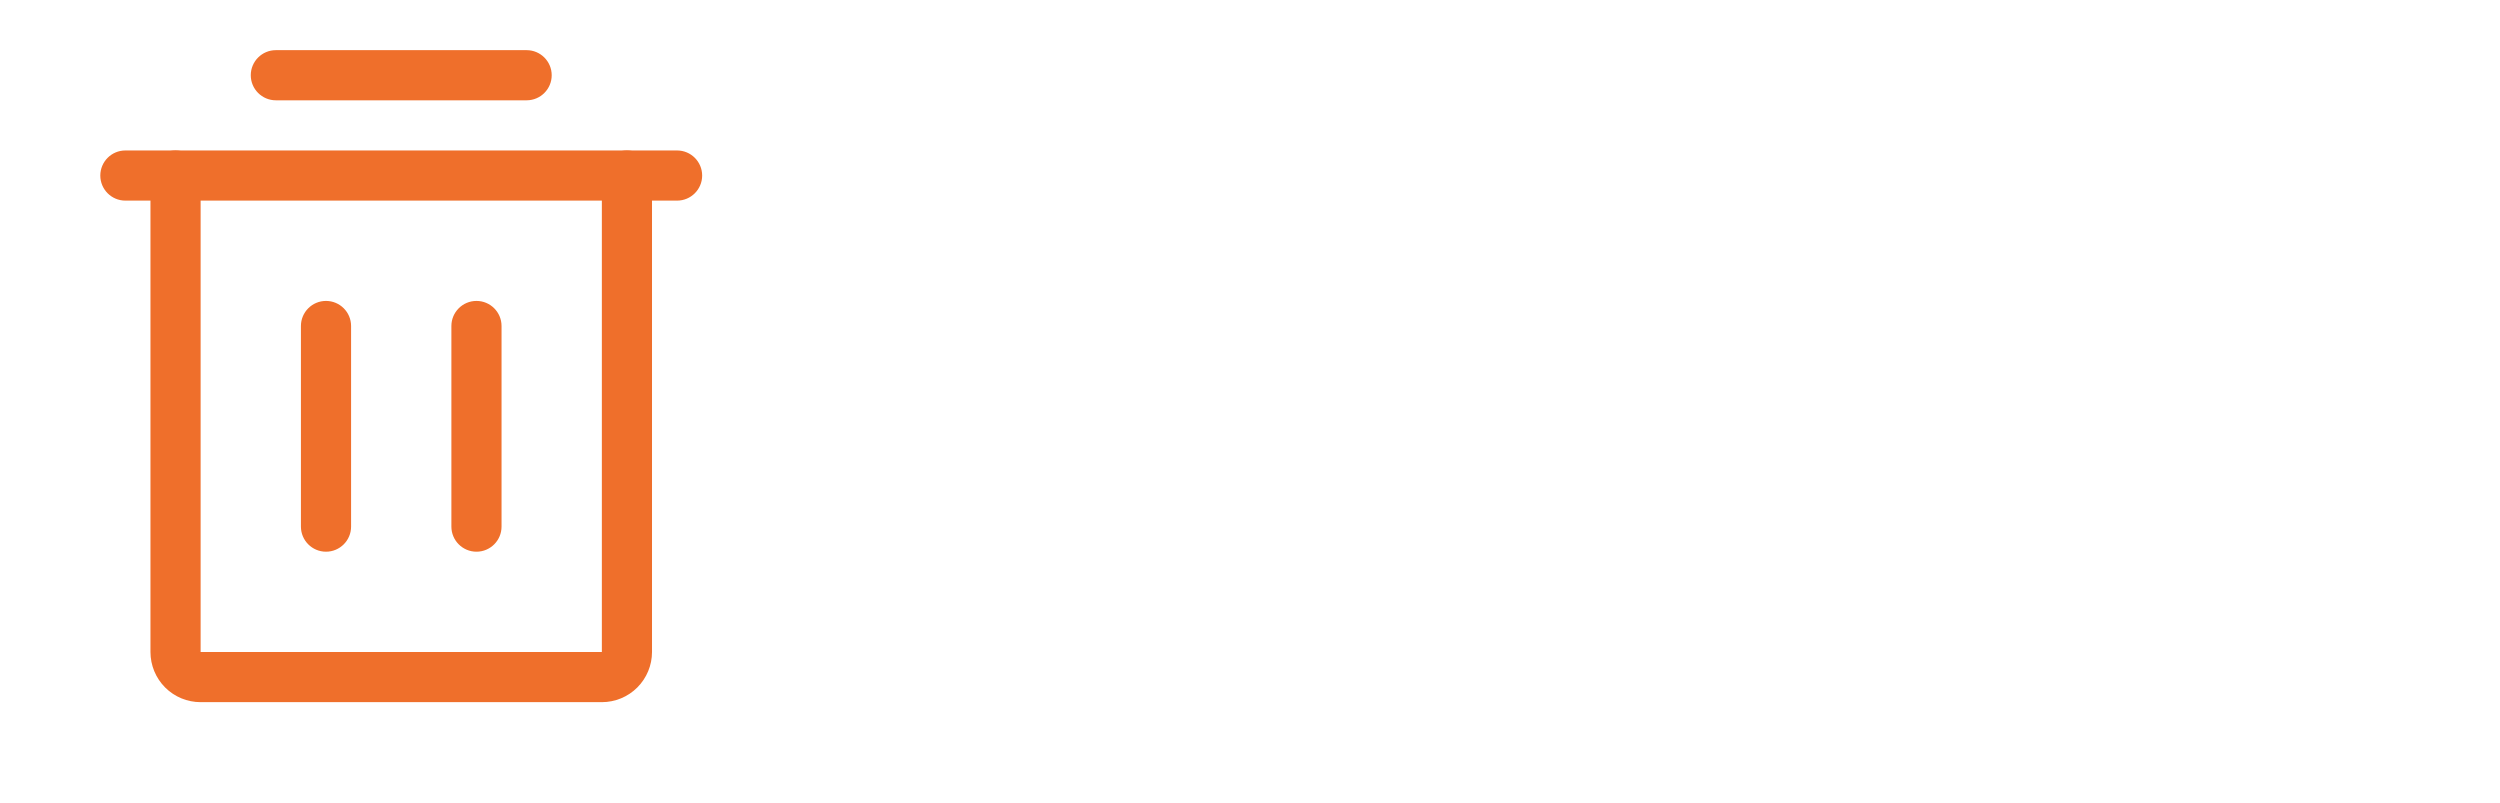
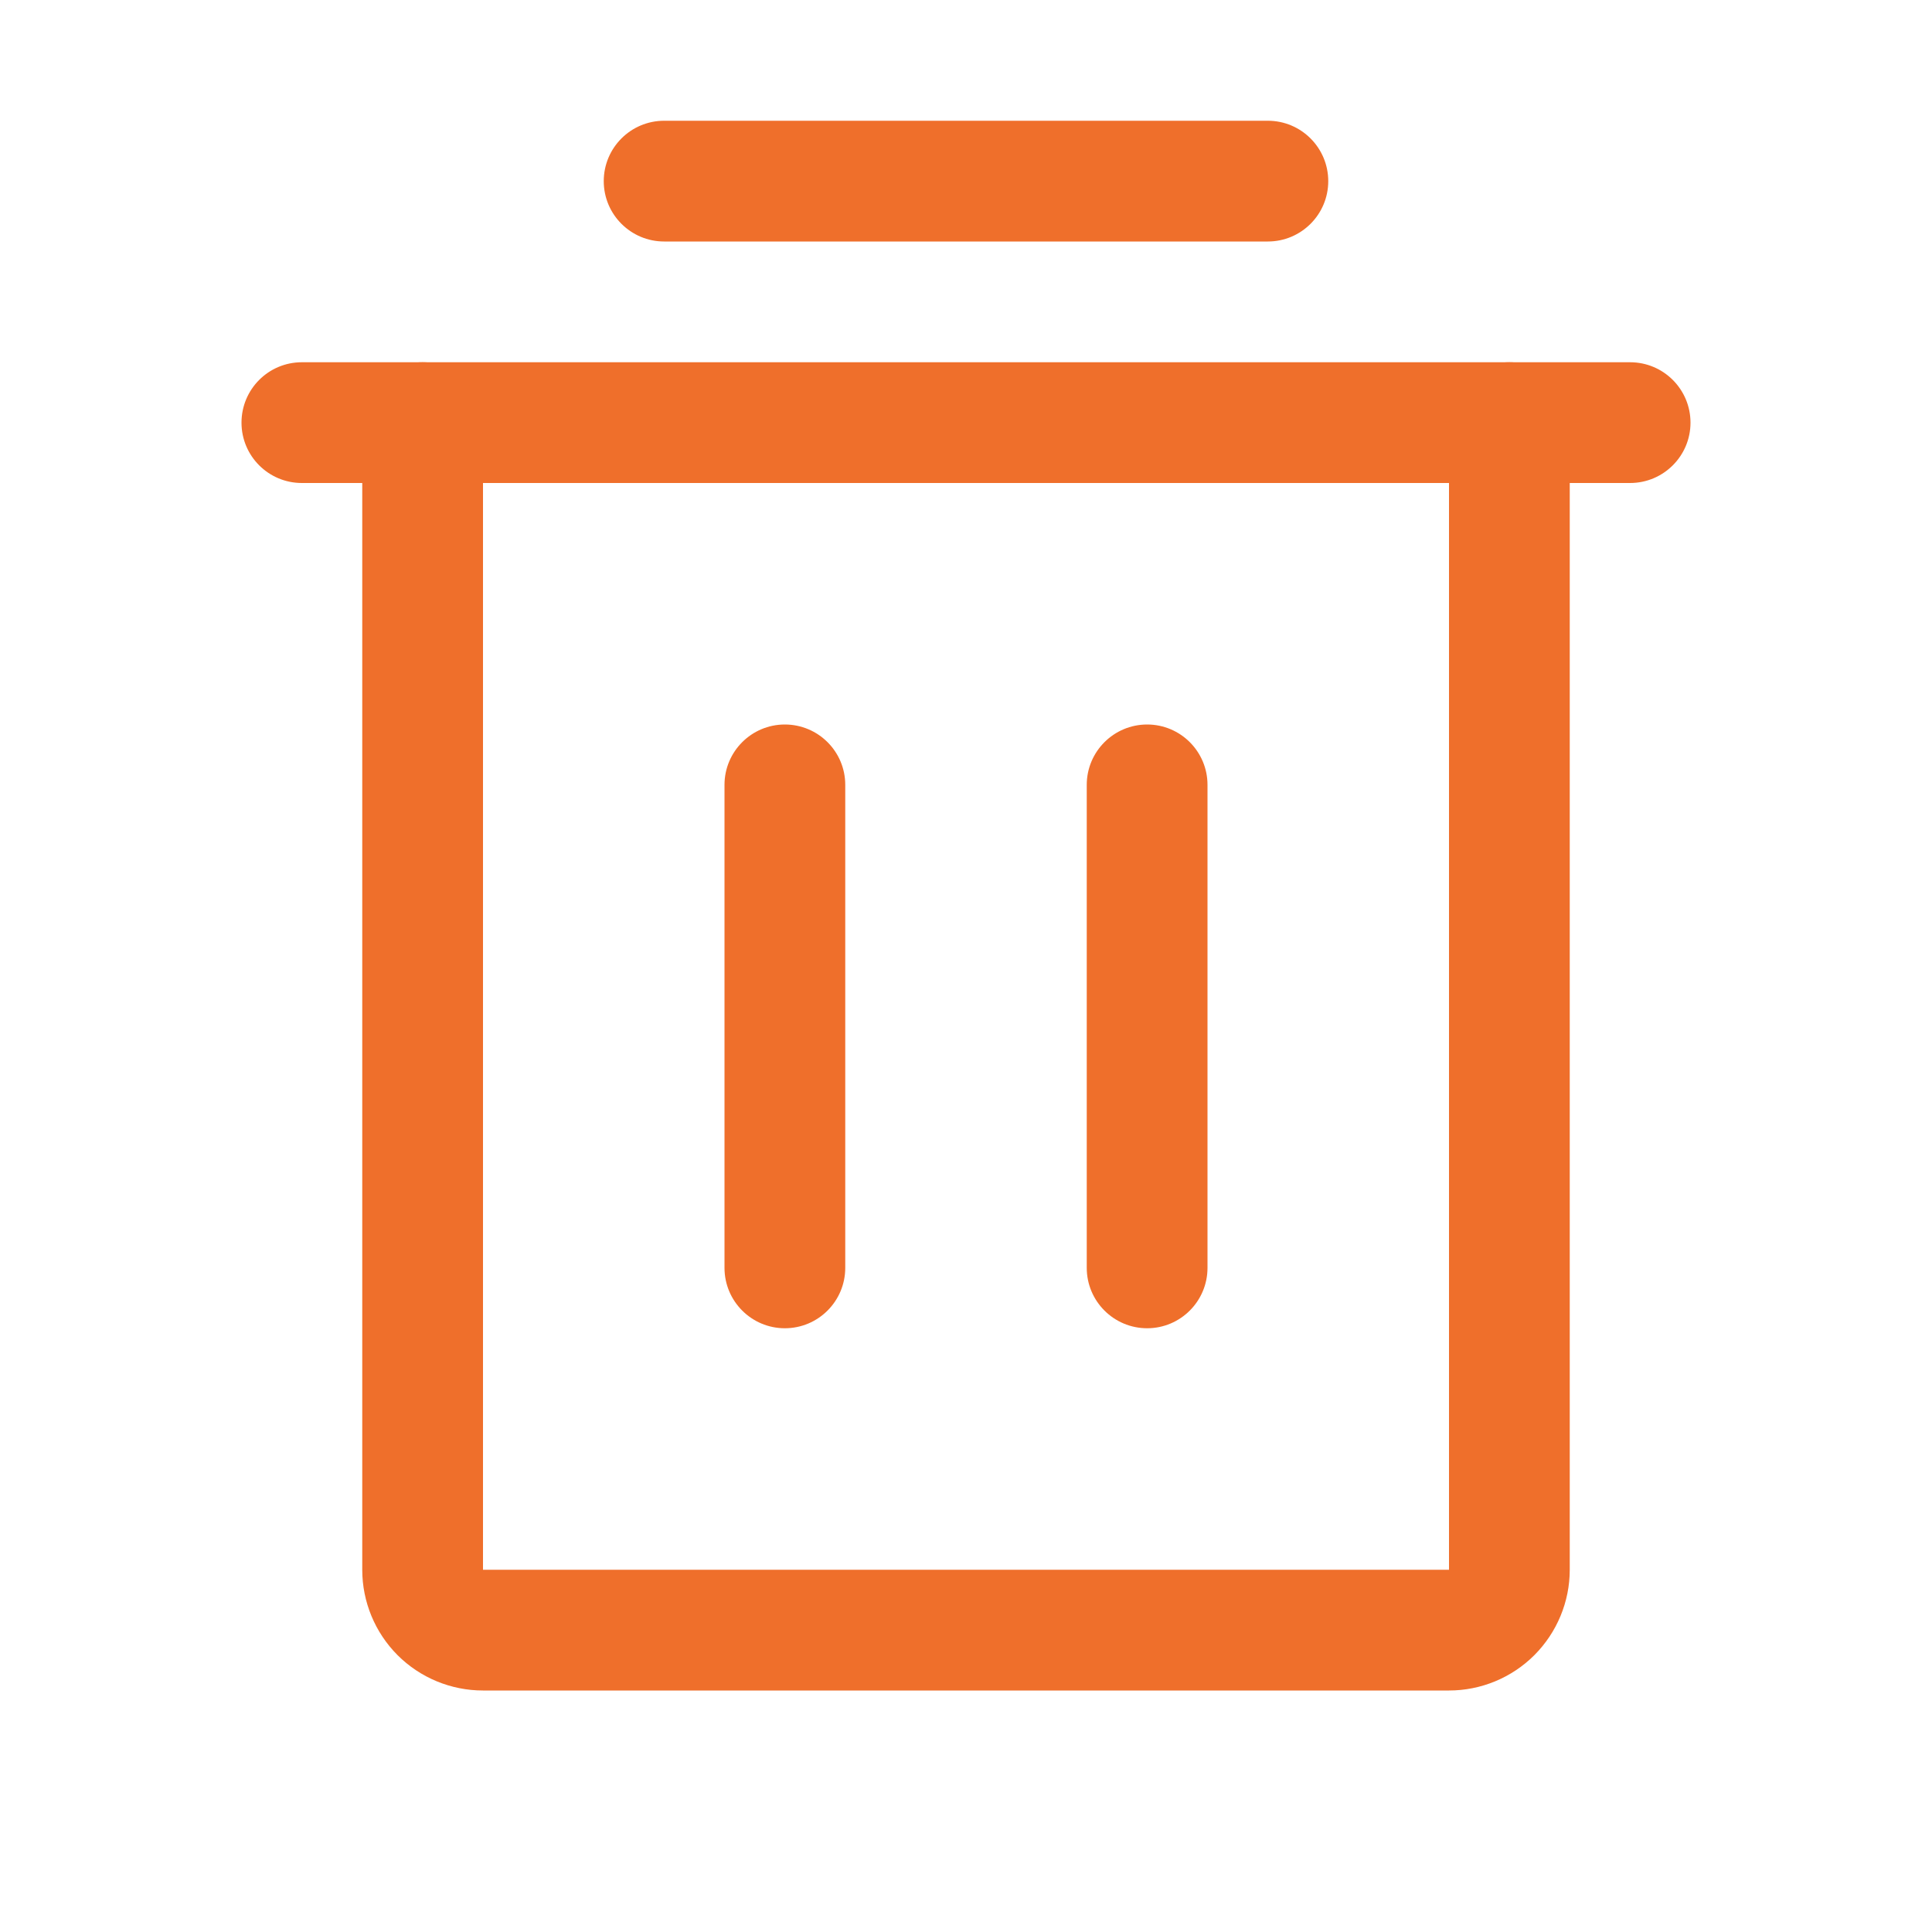
- <svg xmlns="http://www.w3.org/2000/svg" width="81" height="26" viewBox="0 0 81 26" fill="none">
+ <svg xmlns="http://www.w3.org/2000/svg" width="26" height="26" viewBox="0 0 26 26" fill="none">
  <path fill-rule="evenodd" clip-rule="evenodd" d="M4.062 4.875L21.937 4.875C22.386 4.875 22.75 5.239 22.75 5.688C22.75 6.136 22.386 6.5 21.937 6.5L4.062 6.5C3.613 6.5 3.25 6.136 3.25 5.688C3.25 5.239 3.613 4.875 4.062 4.875Z" fill="#EF6F2B" />
  <path fill-rule="evenodd" clip-rule="evenodd" d="M10.562 9.75C11.011 9.75 11.375 10.114 11.375 10.562V17.062C11.375 17.511 11.011 17.875 10.562 17.875C10.114 17.875 9.75 17.511 9.75 17.062V10.562C9.75 10.114 10.114 9.75 10.562 9.75Z" fill="#EF6F2B" />
  <path fill-rule="evenodd" clip-rule="evenodd" d="M15.438 9.75C15.886 9.75 16.25 10.114 16.25 10.562V17.062C16.25 17.511 15.886 17.875 15.438 17.875C14.989 17.875 14.625 17.511 14.625 17.062V10.562C14.625 10.114 14.989 9.75 15.438 9.75Z" fill="#EF6F2B" />
  <path fill-rule="evenodd" clip-rule="evenodd" d="M8.125 2.438C8.125 1.989 8.489 1.625 8.938 1.625H17.062C17.511 1.625 17.875 1.989 17.875 2.438C17.875 2.886 17.511 3.25 17.062 3.25H8.938C8.489 3.25 8.125 2.886 8.125 2.438Z" fill="#EF6F2B" />
  <path fill-rule="evenodd" clip-rule="evenodd" d="M5.687 4.875C6.136 4.875 6.5 5.239 6.5 5.688V21.125H19.5V5.688C19.5 5.239 19.863 4.875 20.312 4.875C20.761 4.875 21.125 5.239 21.125 5.688V21.125C21.125 21.556 20.953 21.969 20.649 22.274C20.344 22.579 19.93 22.75 19.5 22.75H6.5C6.069 22.75 5.655 22.579 5.35 22.274C5.046 21.969 4.875 21.556 4.875 21.125V5.688C4.875 5.239 5.238 4.875 5.687 4.875Z" fill="#EF6F2B" />
</svg>
